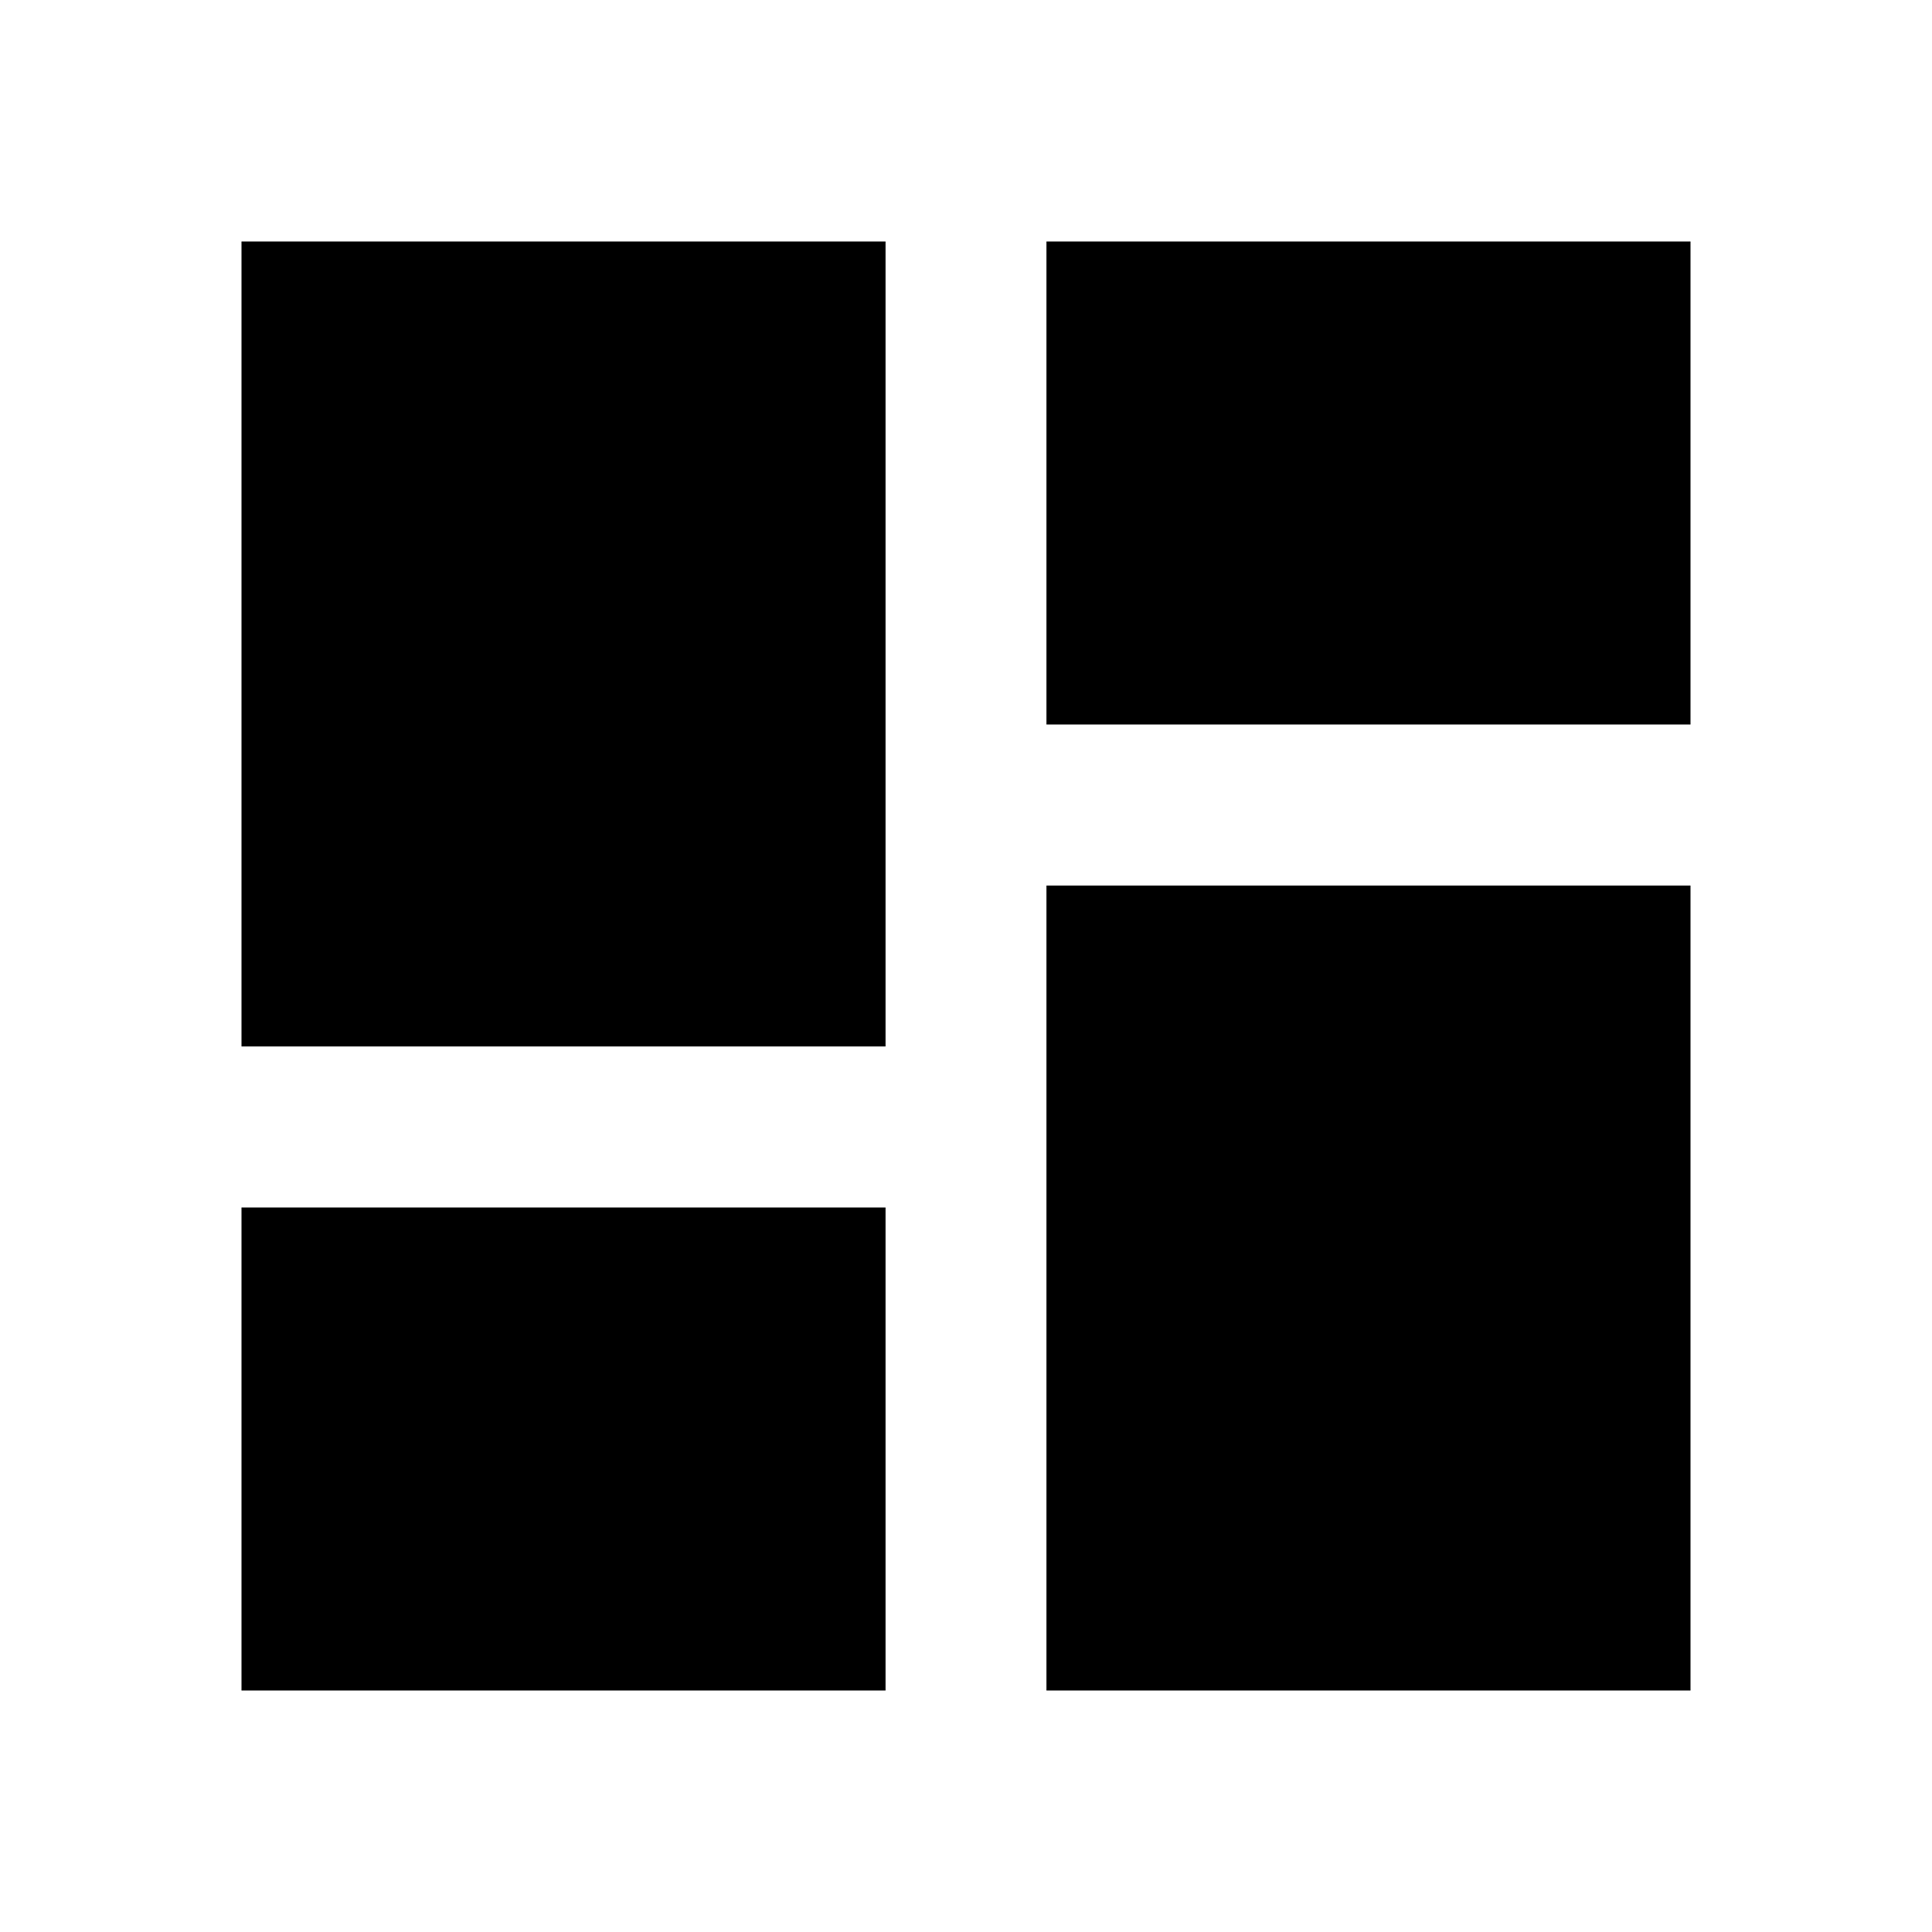
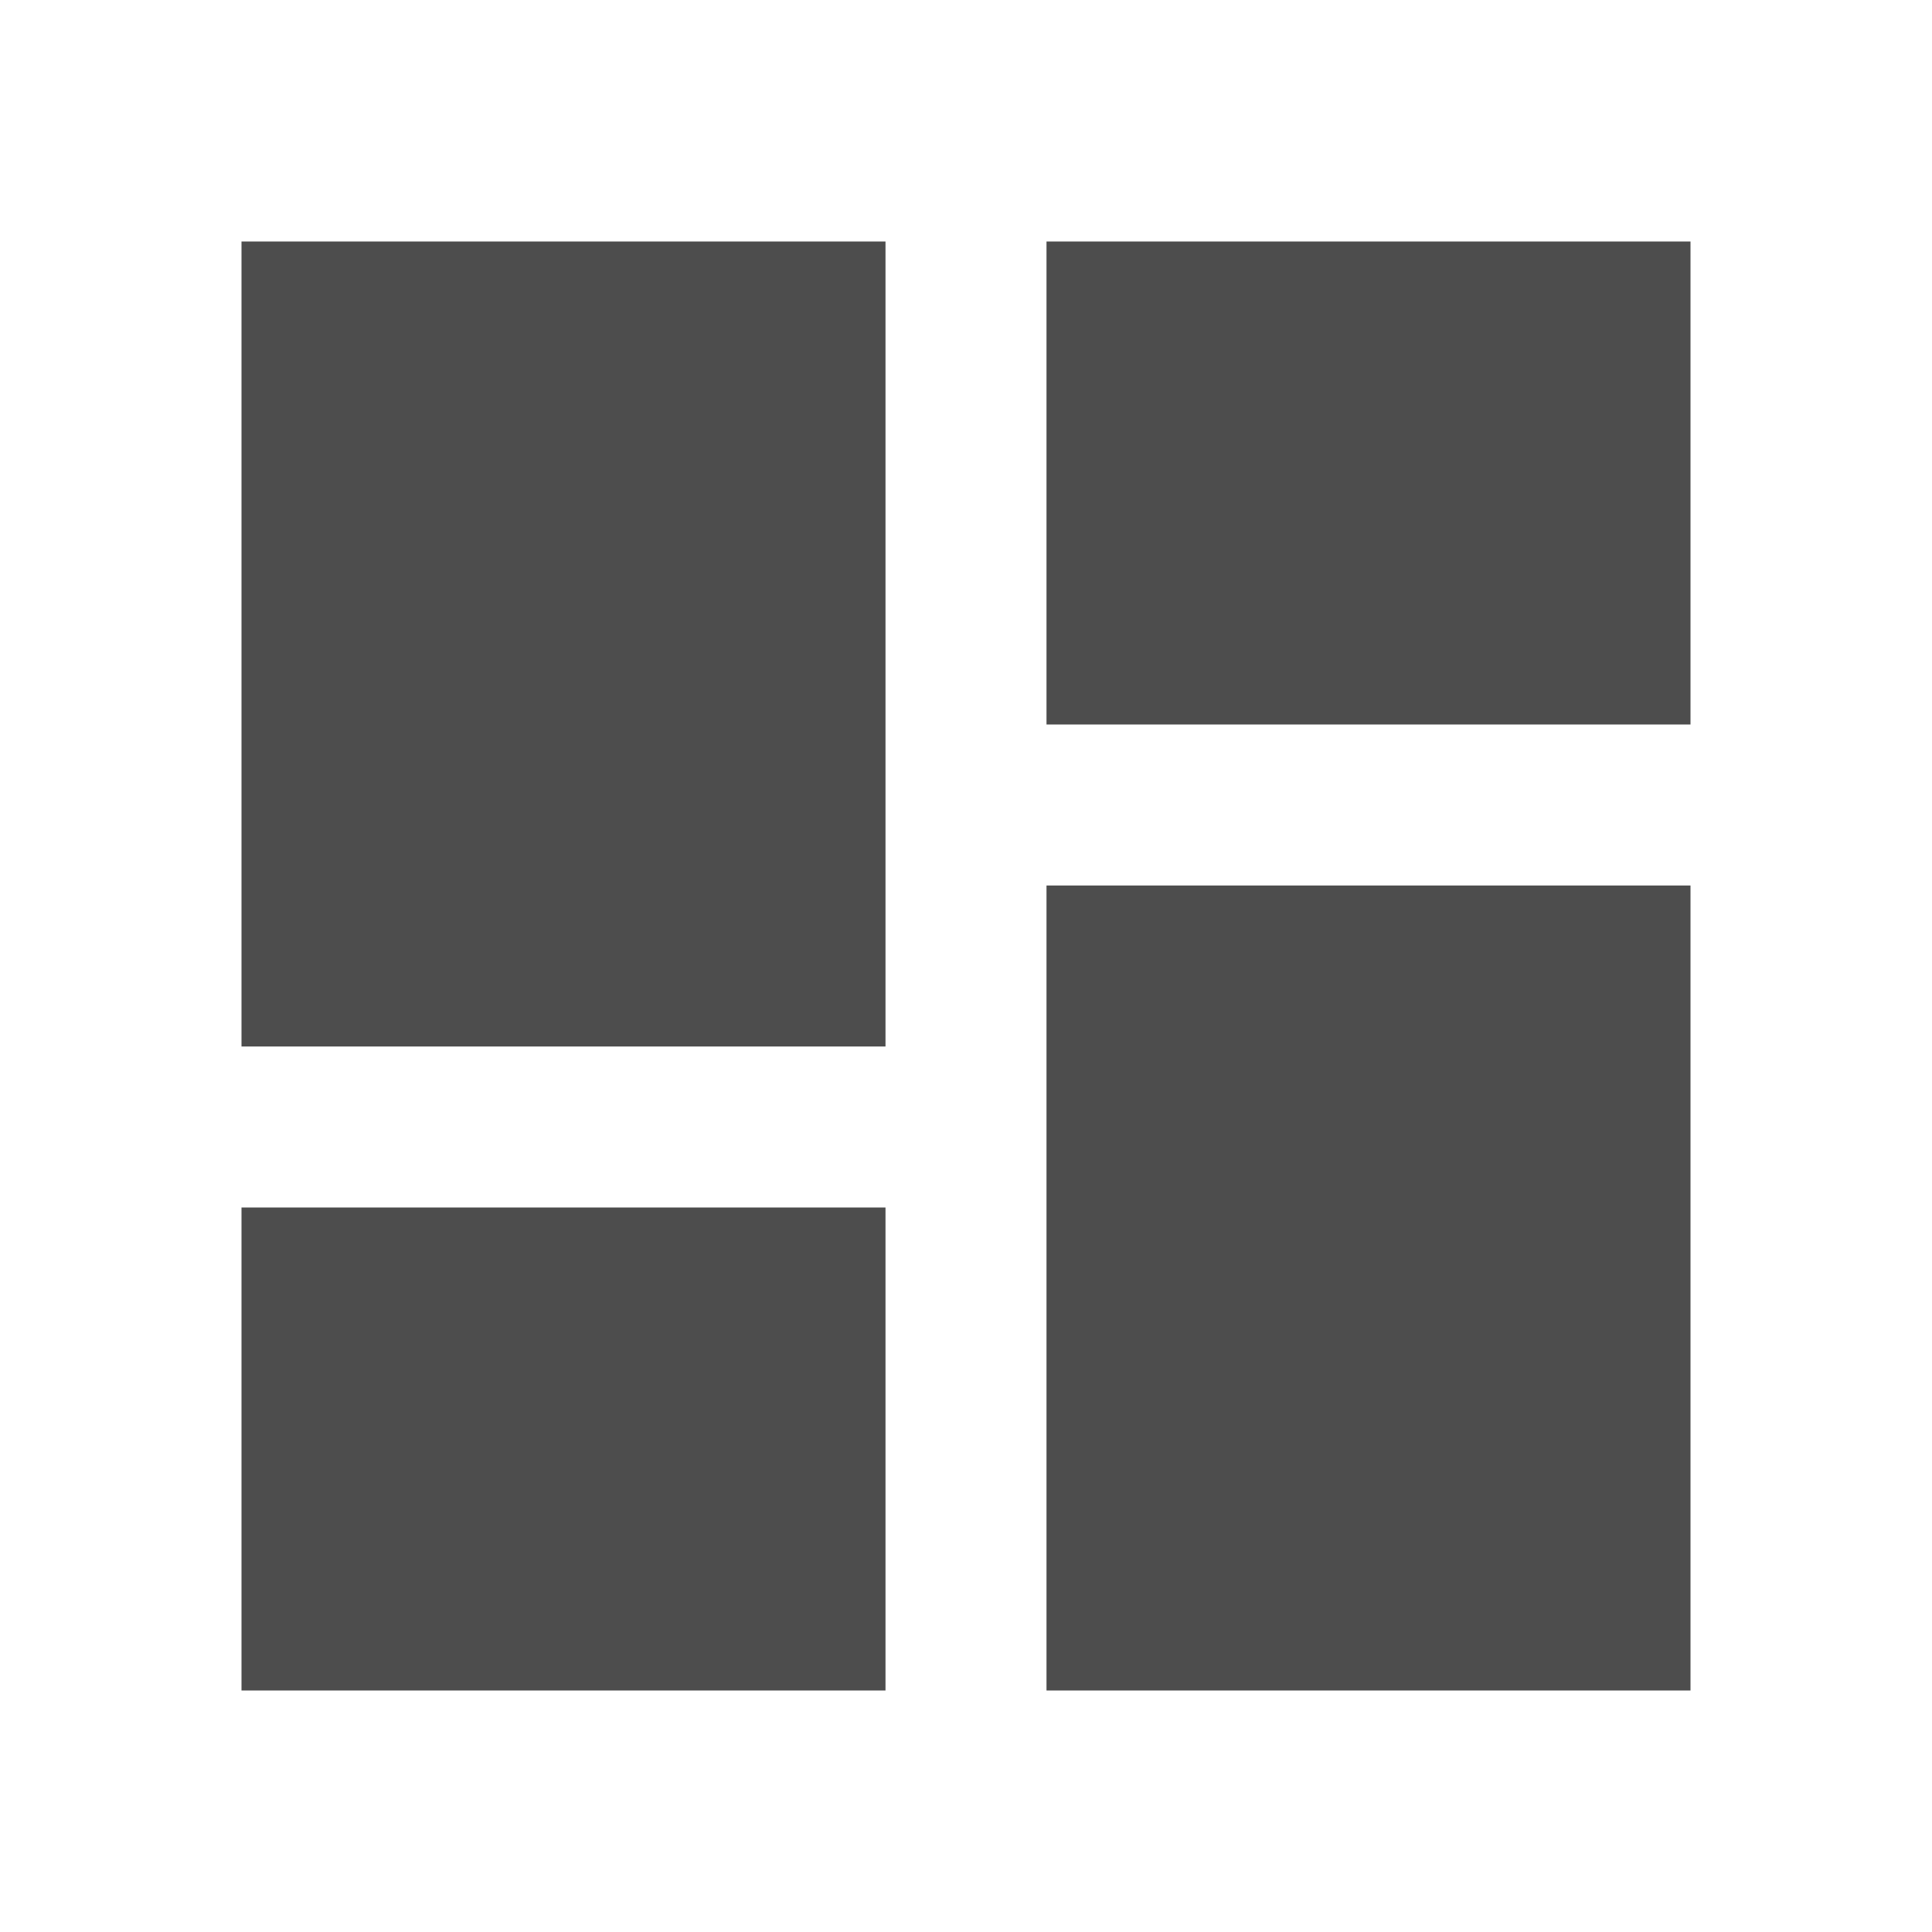
- <svg xmlns="http://www.w3.org/2000/svg" fill="#000000" height="36" viewBox="0 0 24 24" width="36">
+ <svg xmlns="http://www.w3.org/2000/svg" fill="#4d4d4d" height="36" viewBox="0 0 24 24" width="36">
  <path d="M0 0h24v24H0z" fill="none" />
  <path d="M3 13h8V3H3v10zm0 8h8v-6H3v6zm10 0h8V11h-8v10zm0-18v6h8V3h-8z" />
</svg>
